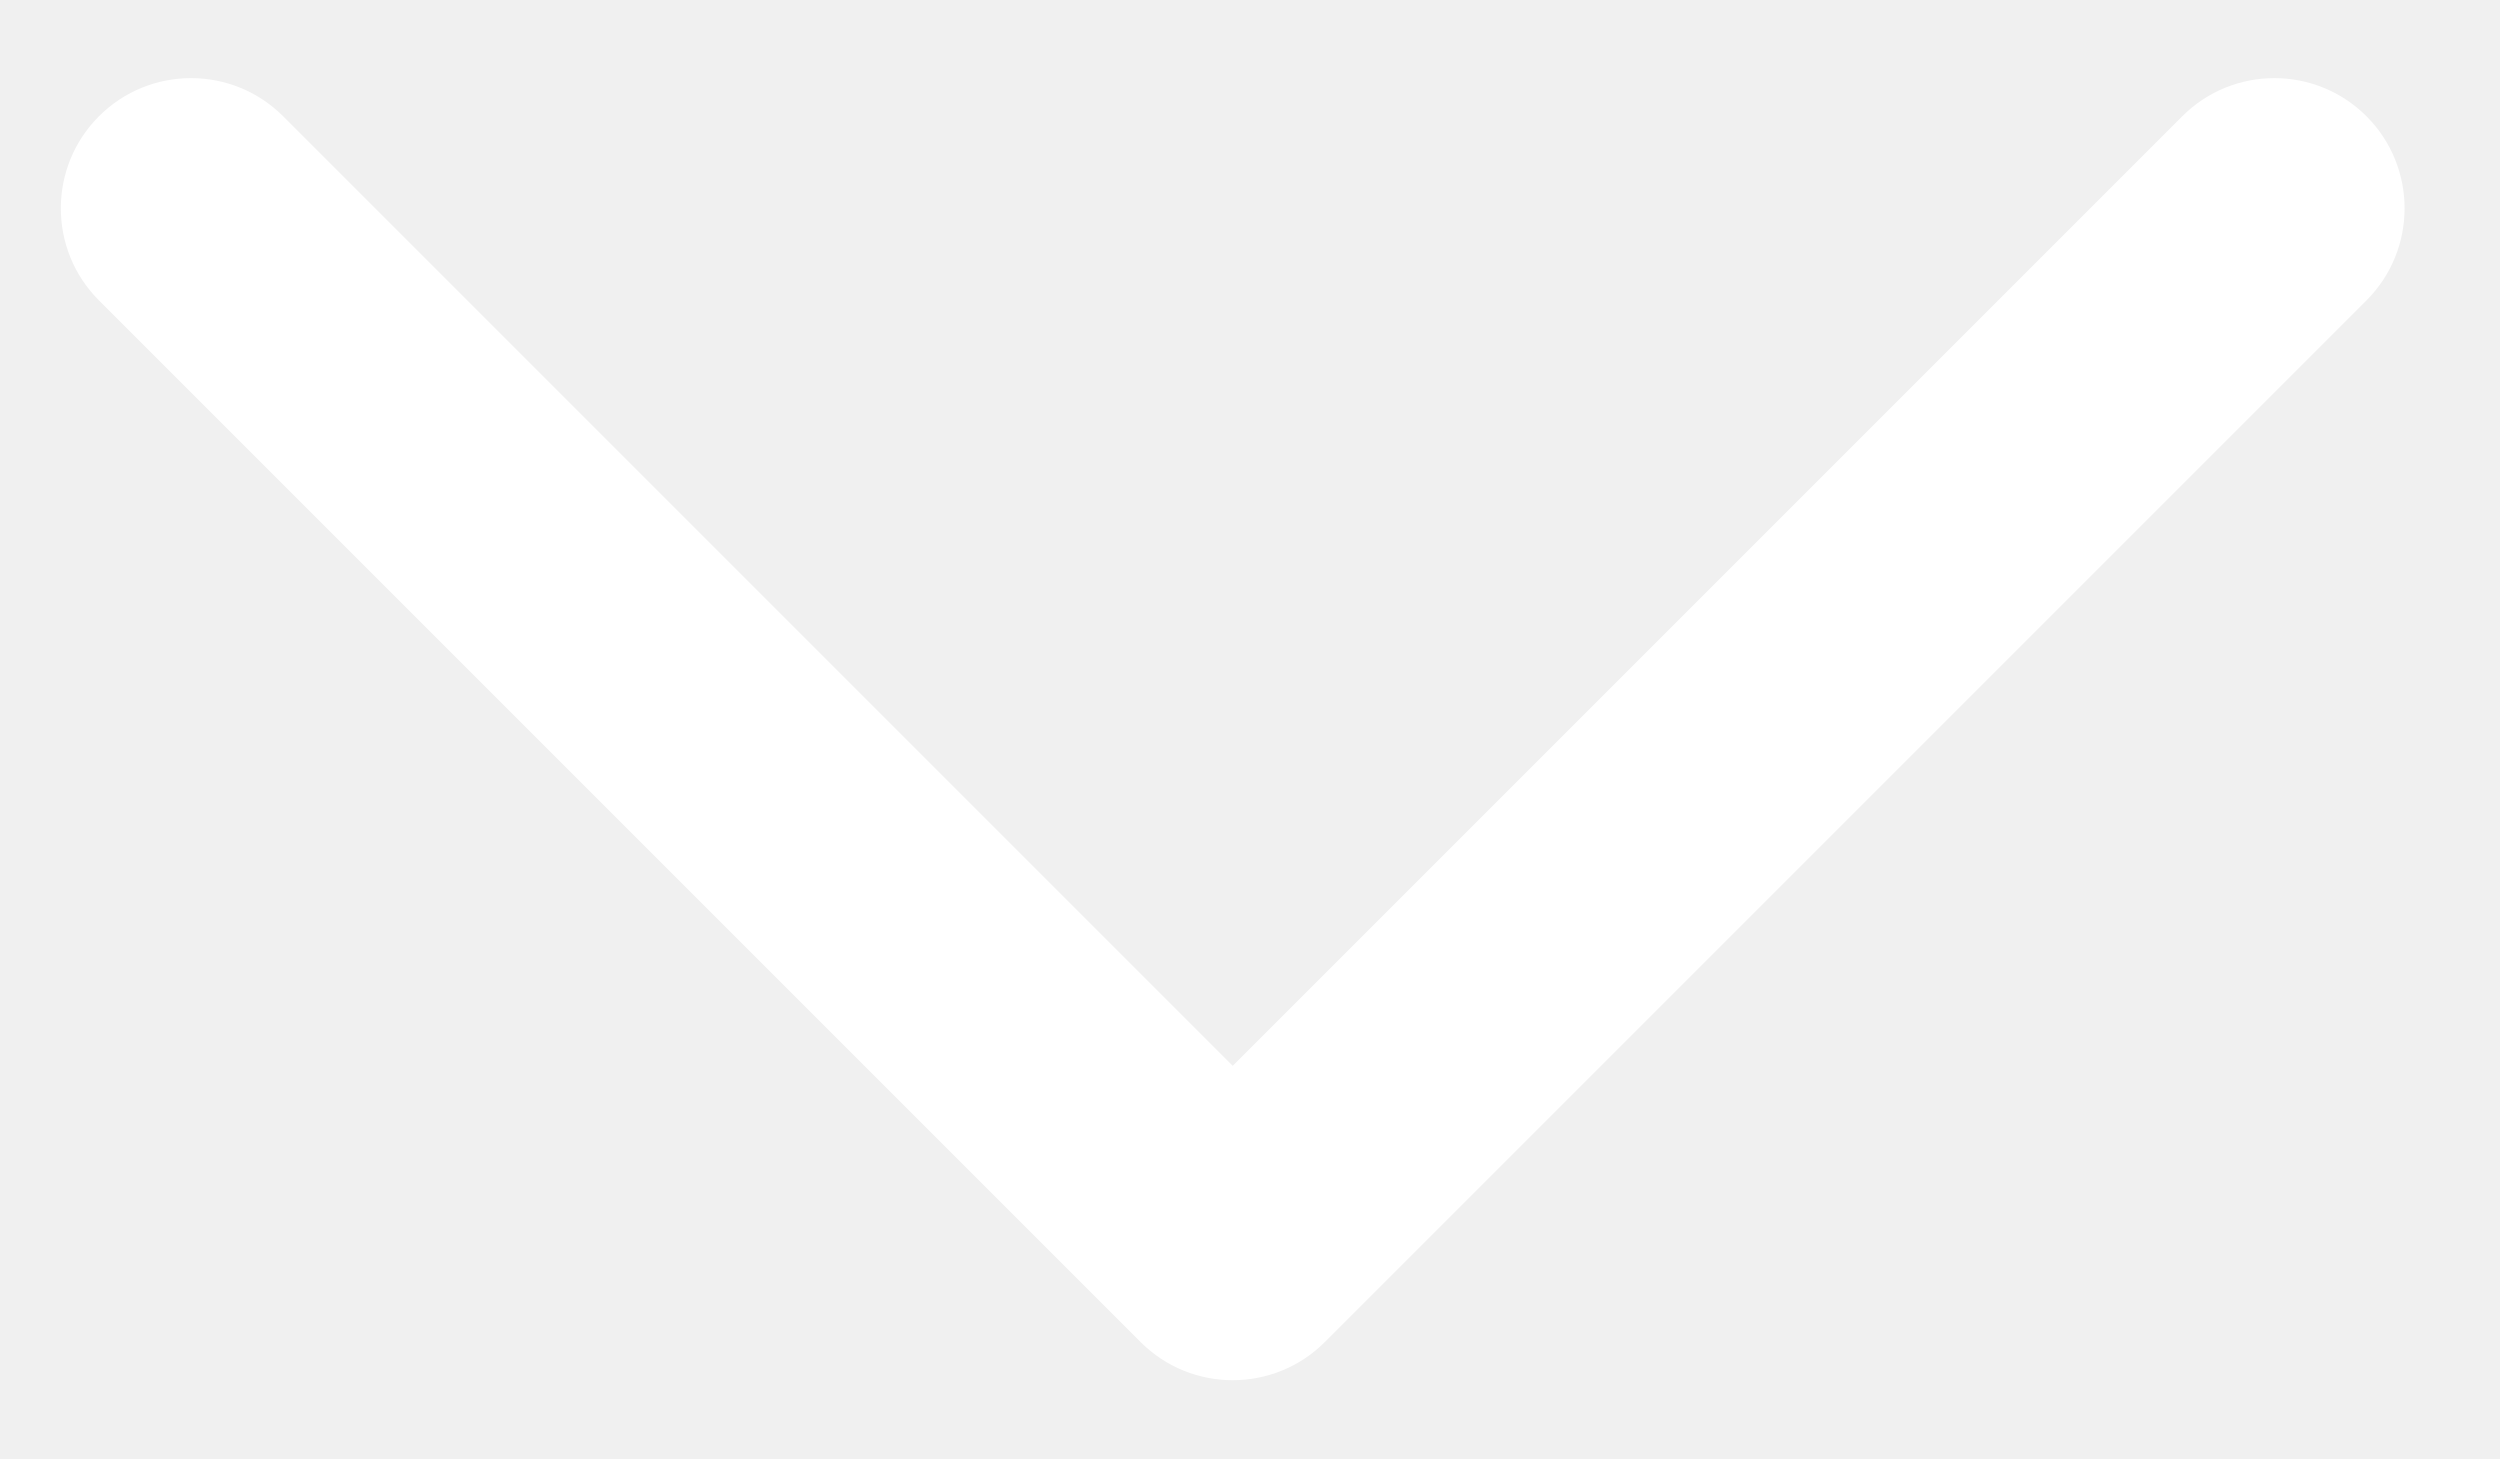
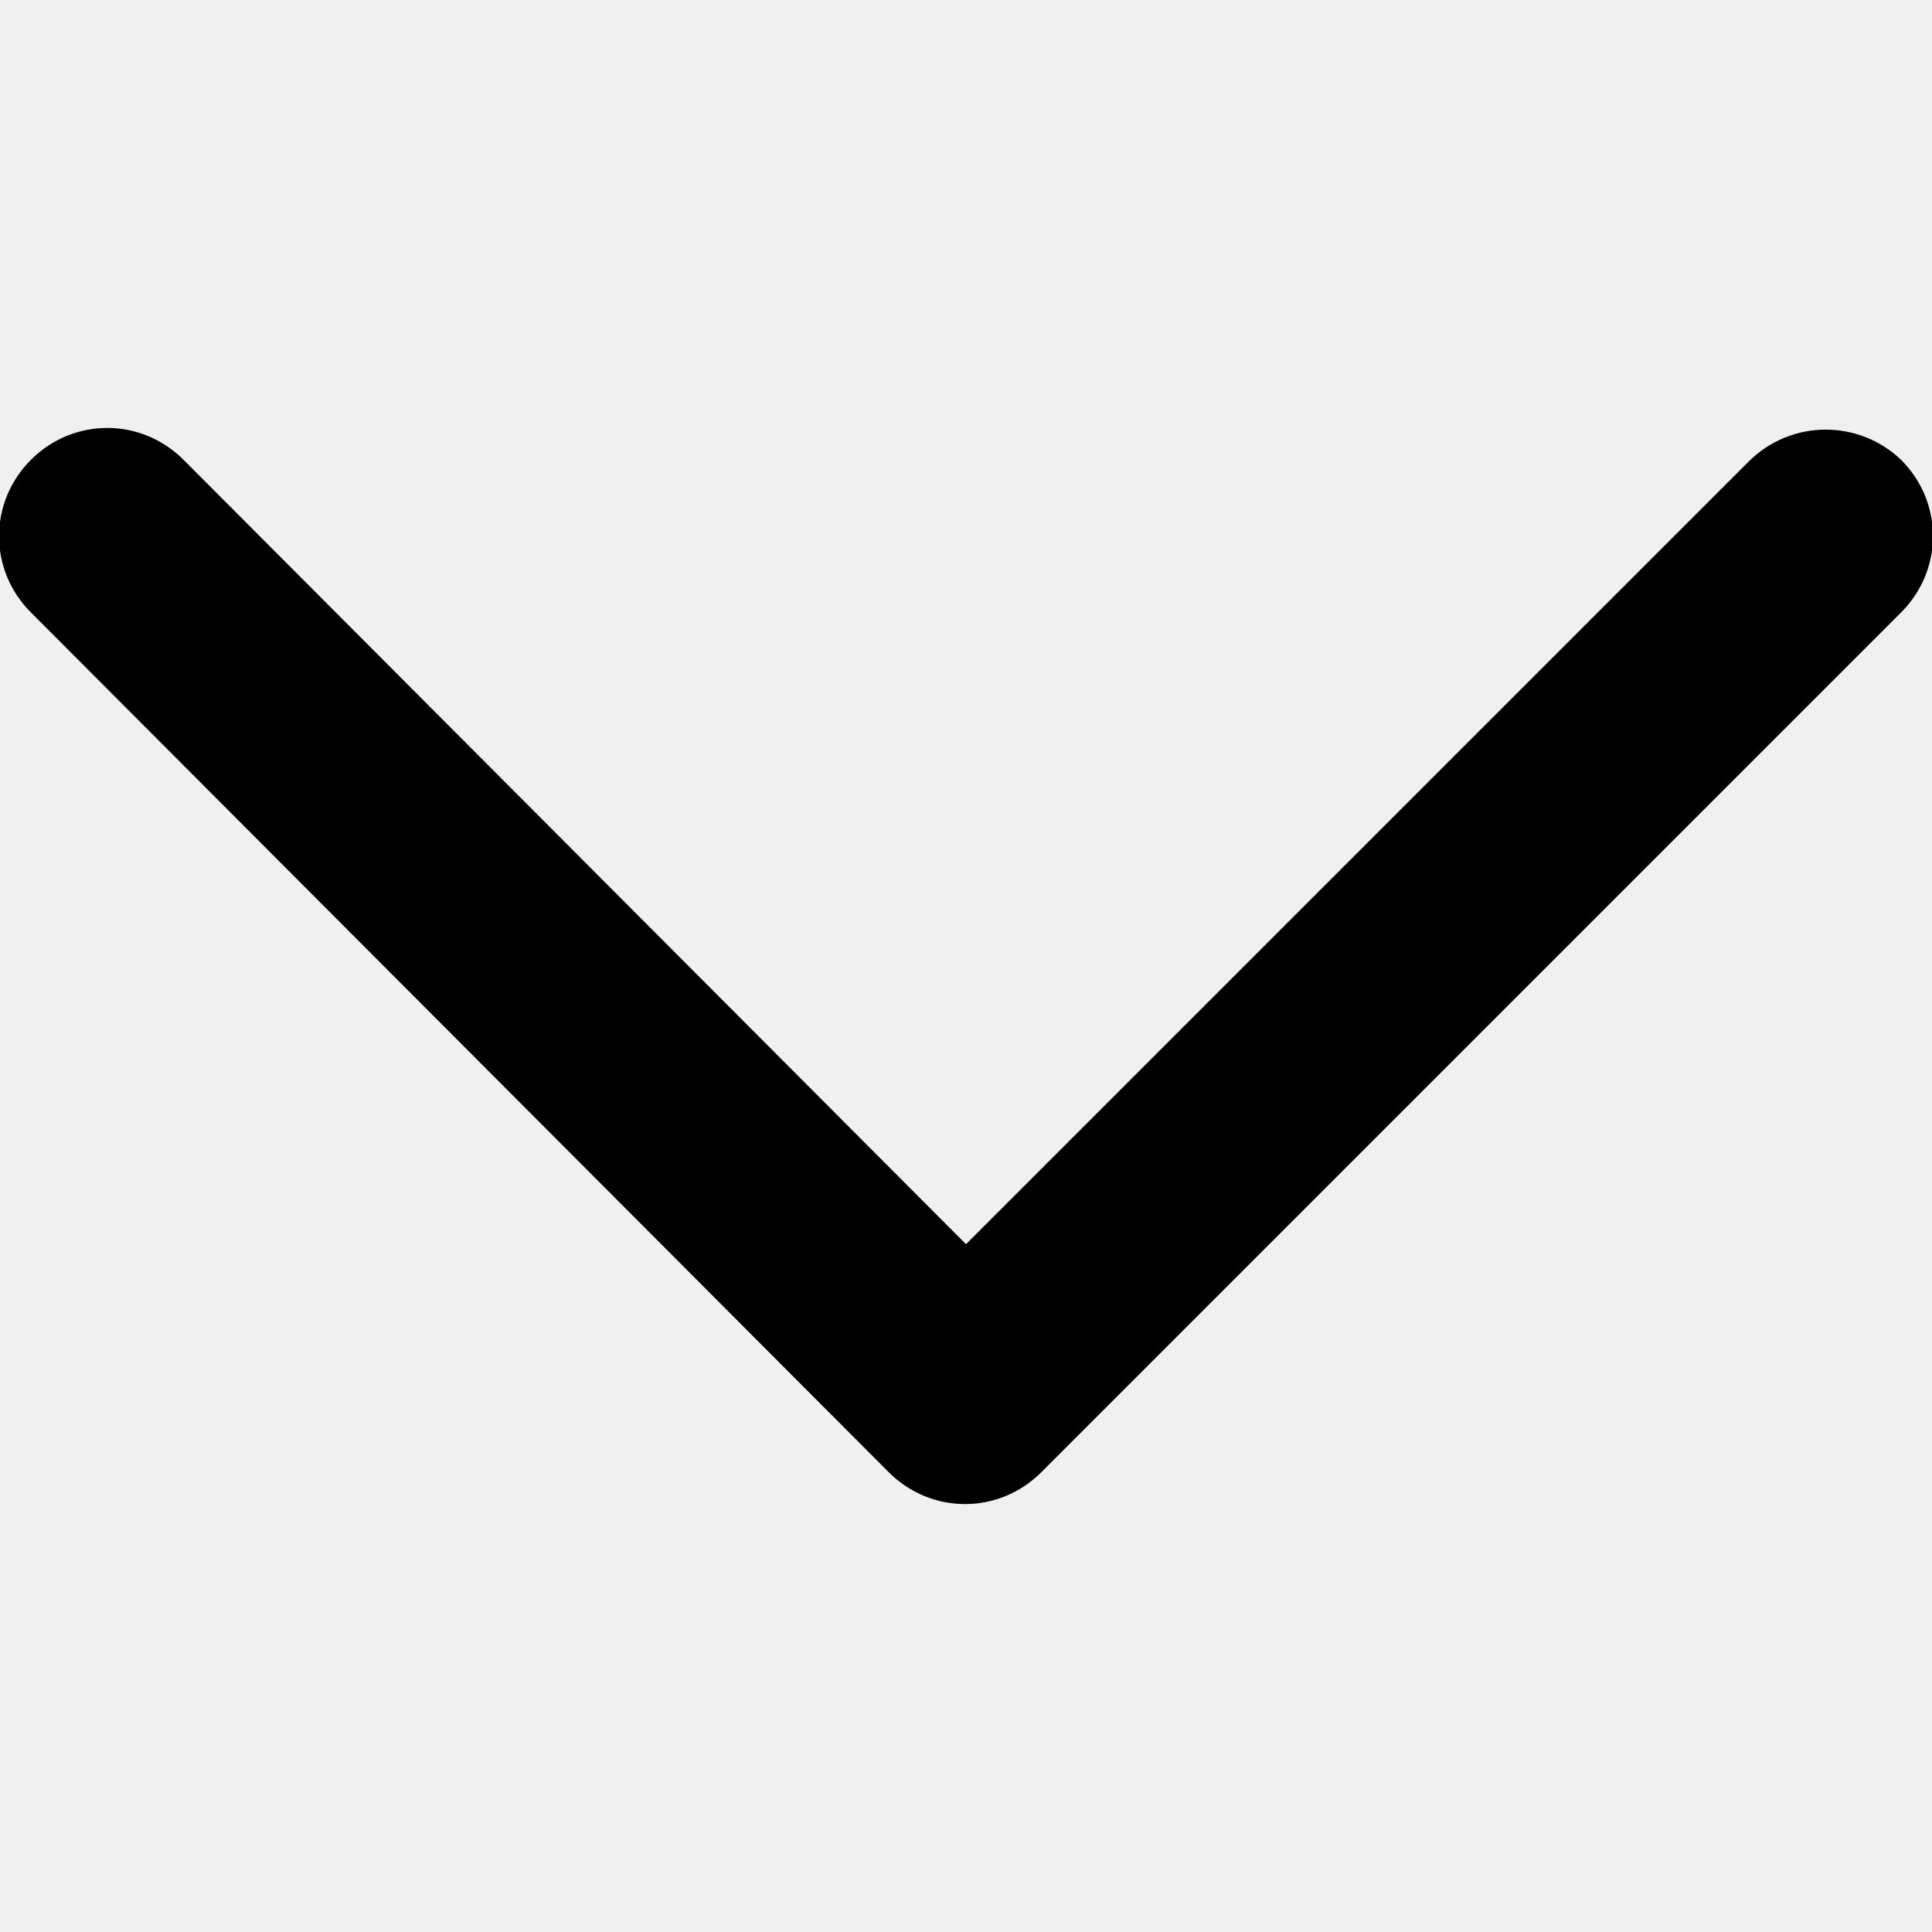
- <svg xmlns="http://www.w3.org/2000/svg" width="24" height="14" viewBox="0 0 24 14" fill="none">
-   <path fill-rule="evenodd" clip-rule="evenodd" d="M22.718 1.116C23.206 1.604 23.206 2.396 22.718 2.884L12.718 12.884C12.23 13.372 11.438 13.372 10.95 12.884L0.95 2.884C0.462 2.396 0.462 1.604 0.95 1.116C1.438 0.628 2.23 0.628 2.718 1.116L11.834 10.232L20.95 1.116C21.438 0.628 22.23 0.628 22.718 1.116Z" fill="white" />
+ <svg xmlns="http://www.w3.org/2000/svg" x="0px" y="0px" viewBox="0 0 100 100">
+   <path d="M98.4,23.8c2.2,2.2,2.2,5.7,0,7.9L53.9,76.2c-2.2,2.2-5.7,2.2-7.9,0L1.6,31.7c-2.2-2.2-2.2-5.7,0-7.9c2.2-2.2,5.7-2.2,7.9,0  L50,64.4l40.5-40.5C92.7,21.7,96.2,21.7,98.4,23.8z" />
</svg>
